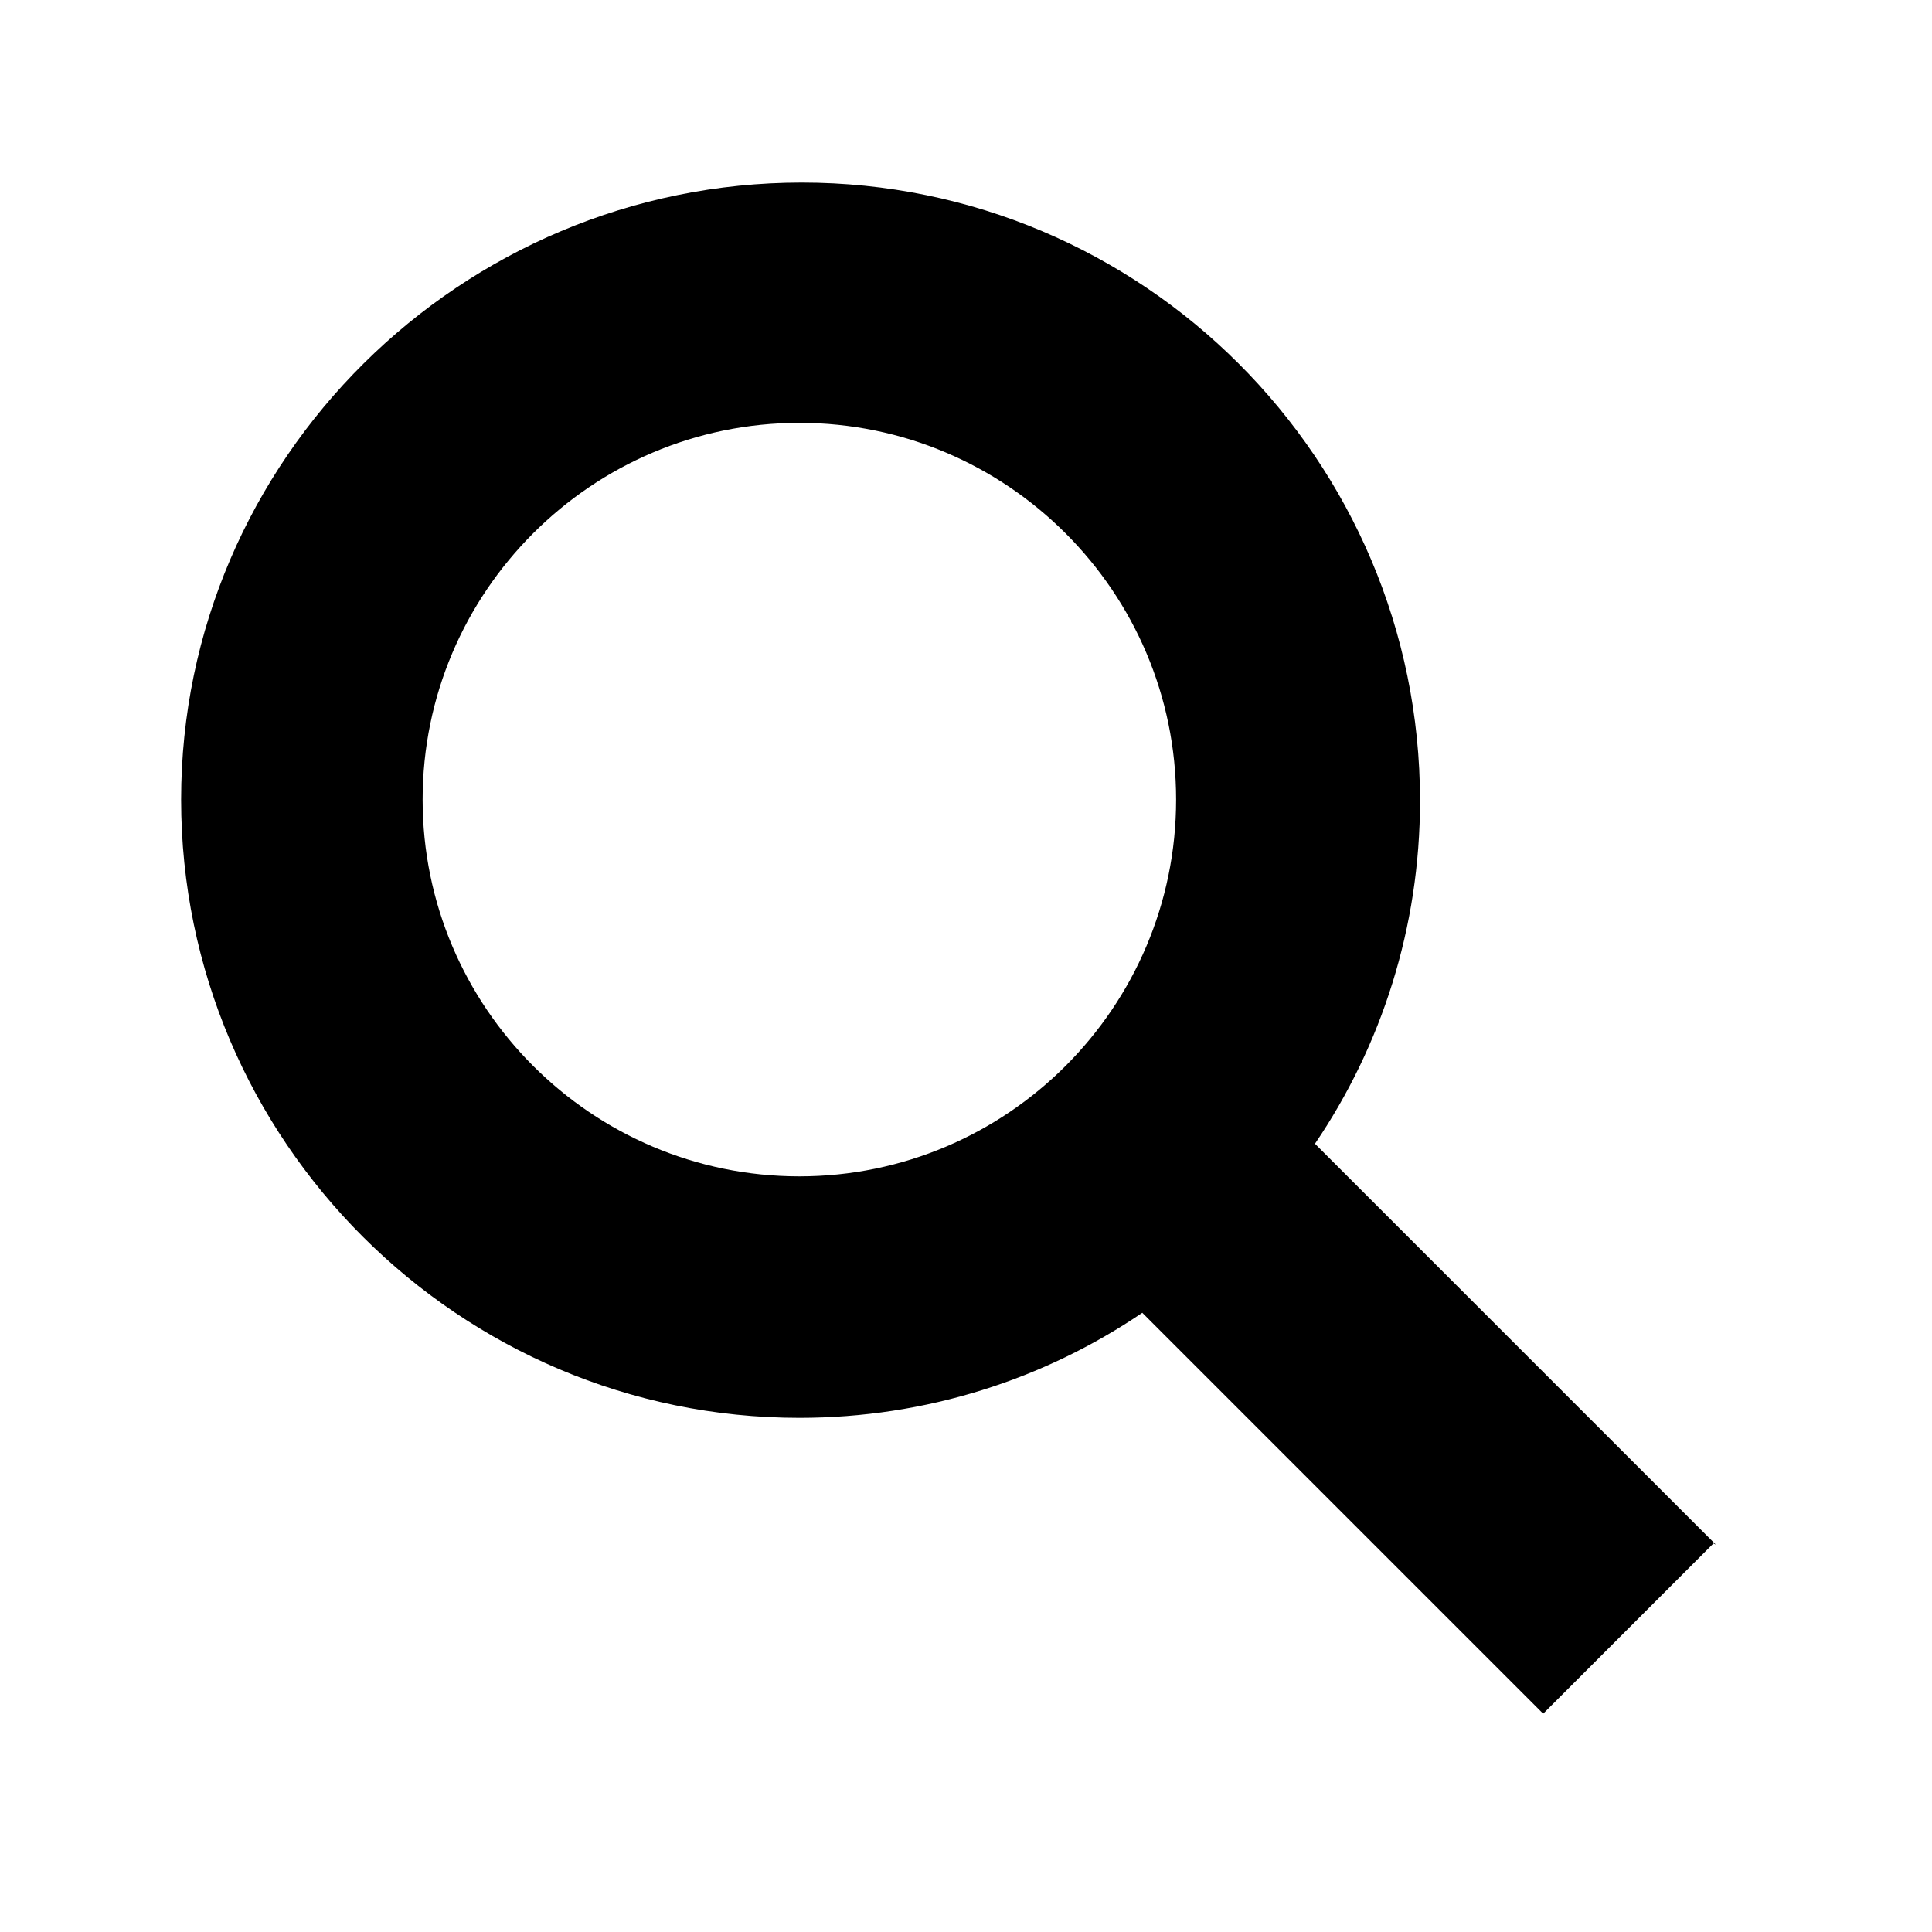
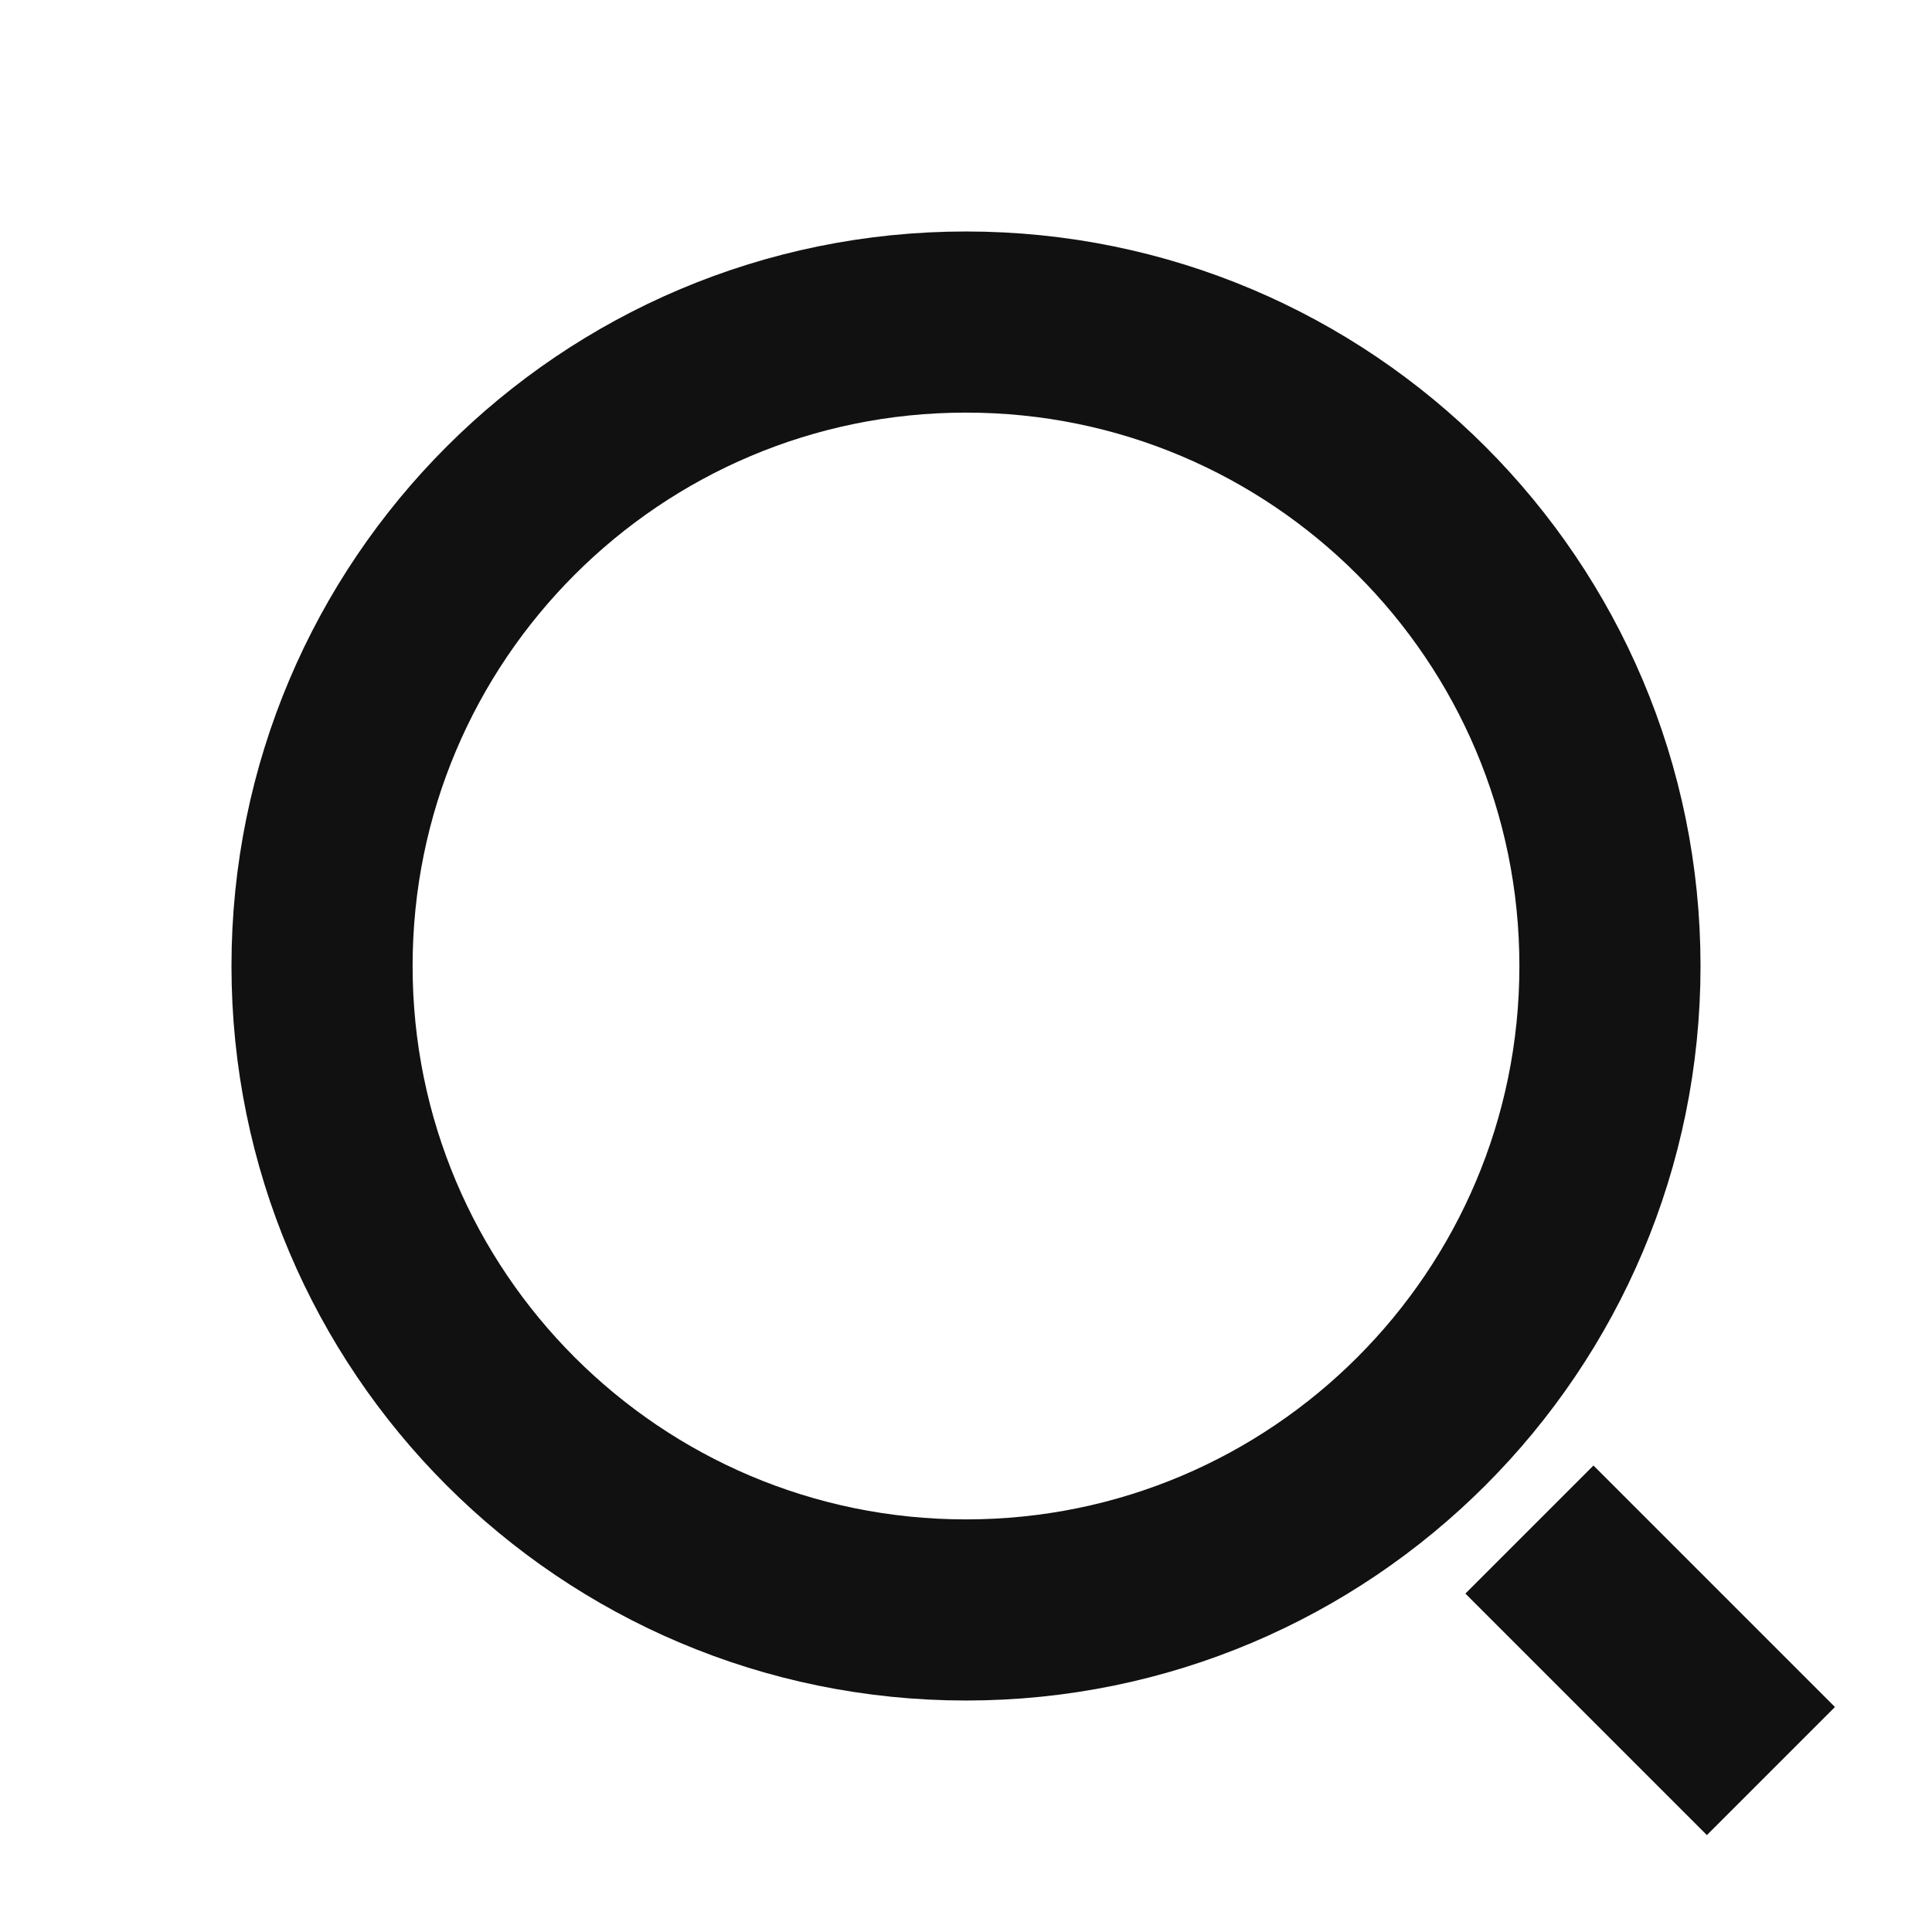
<svg xmlns="http://www.w3.org/2000/svg" width="16" height="16" viewBox="0 0 16 16" fill="none">
-   <path d="M14.21 12.792L10.89 9.472C11.44 8.662 11.76 7.682 11.76 6.632C11.76 3.802 9.46 1.512 6.64 1.512C3.82 1.512 1.5 3.802 1.5 6.622C1.5 9.442 3.8 11.742 6.62 11.742C7.67 11.742 8.65 11.422 9.46 10.872L12.78 14.192L14.19 12.782L14.21 12.792ZM3.5 6.622C3.5 4.902 4.9 3.502 6.62 3.502C8.34 3.502 9.74 4.902 9.74 6.622C9.74 8.342 8.34 9.742 6.62 9.742C4.9 9.742 3.5 8.342 3.5 6.622Z" fill="black" />
+   <circle cx="8" cy="8" r="5.333" stroke="#111111" stroke-width="1.5" />
+   <path d="M12.666 12.667L14.666 14.667" stroke="#111111" stroke-width="1.5" />
</svg>
